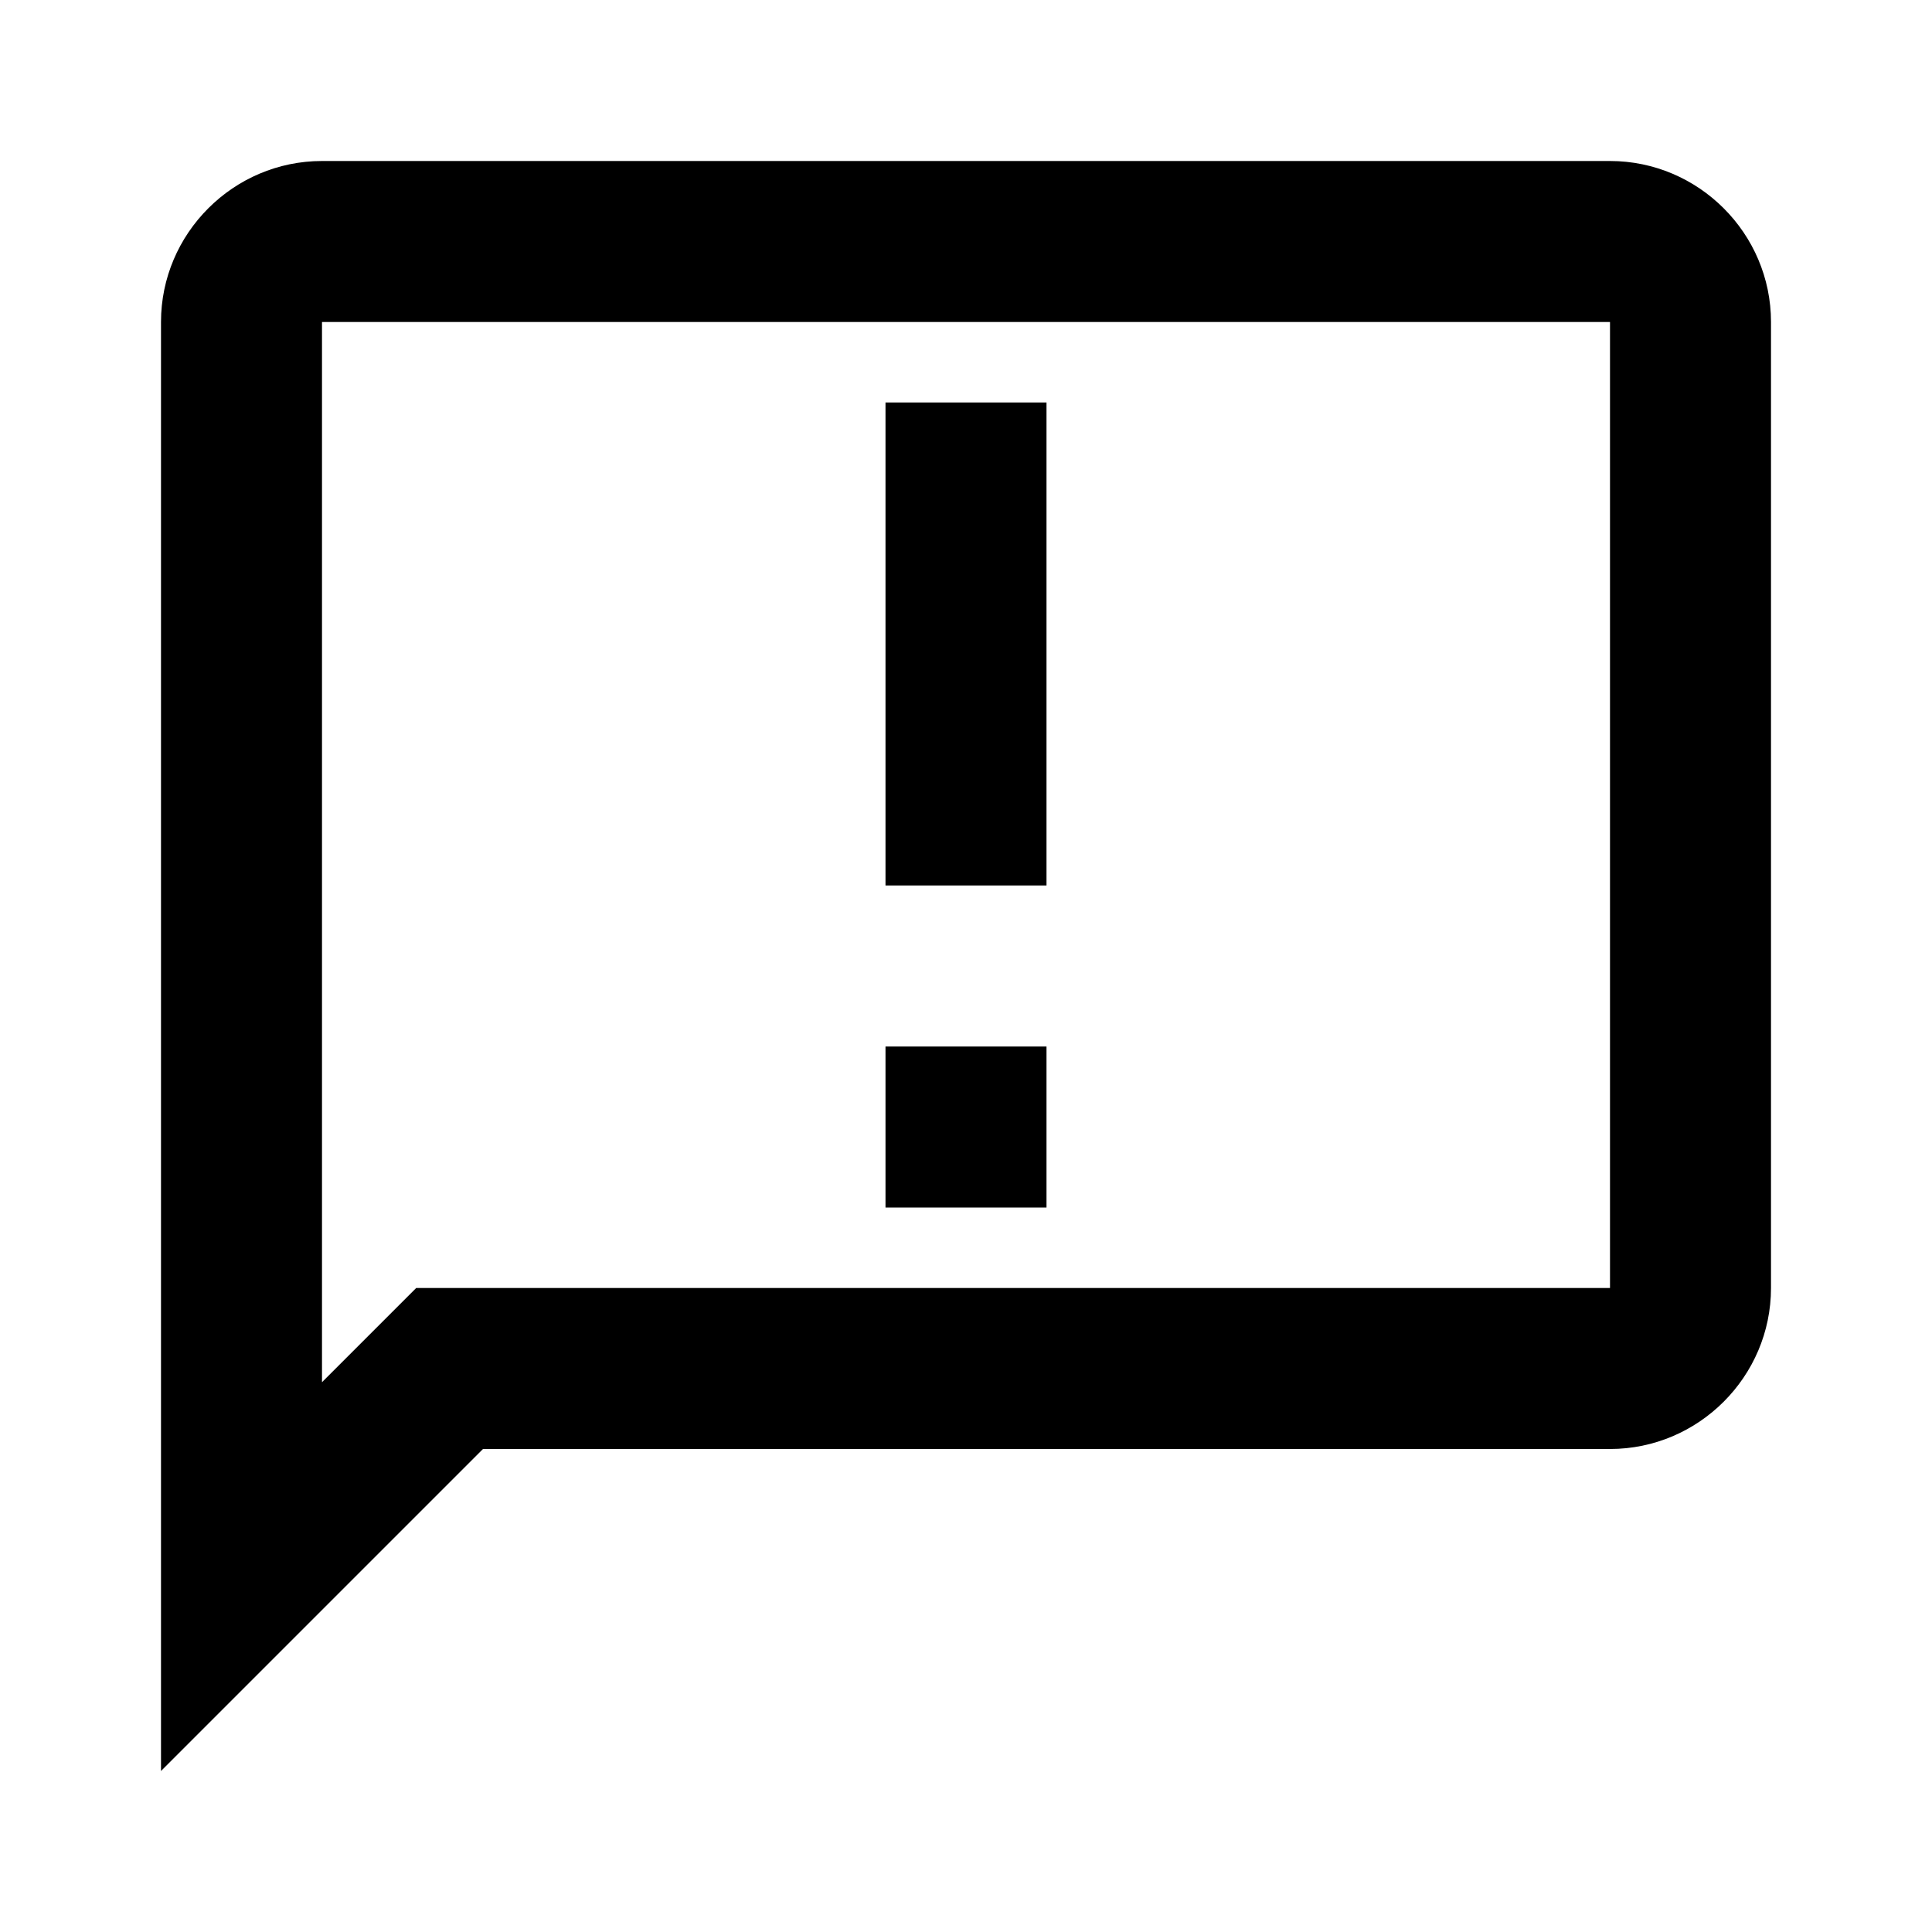
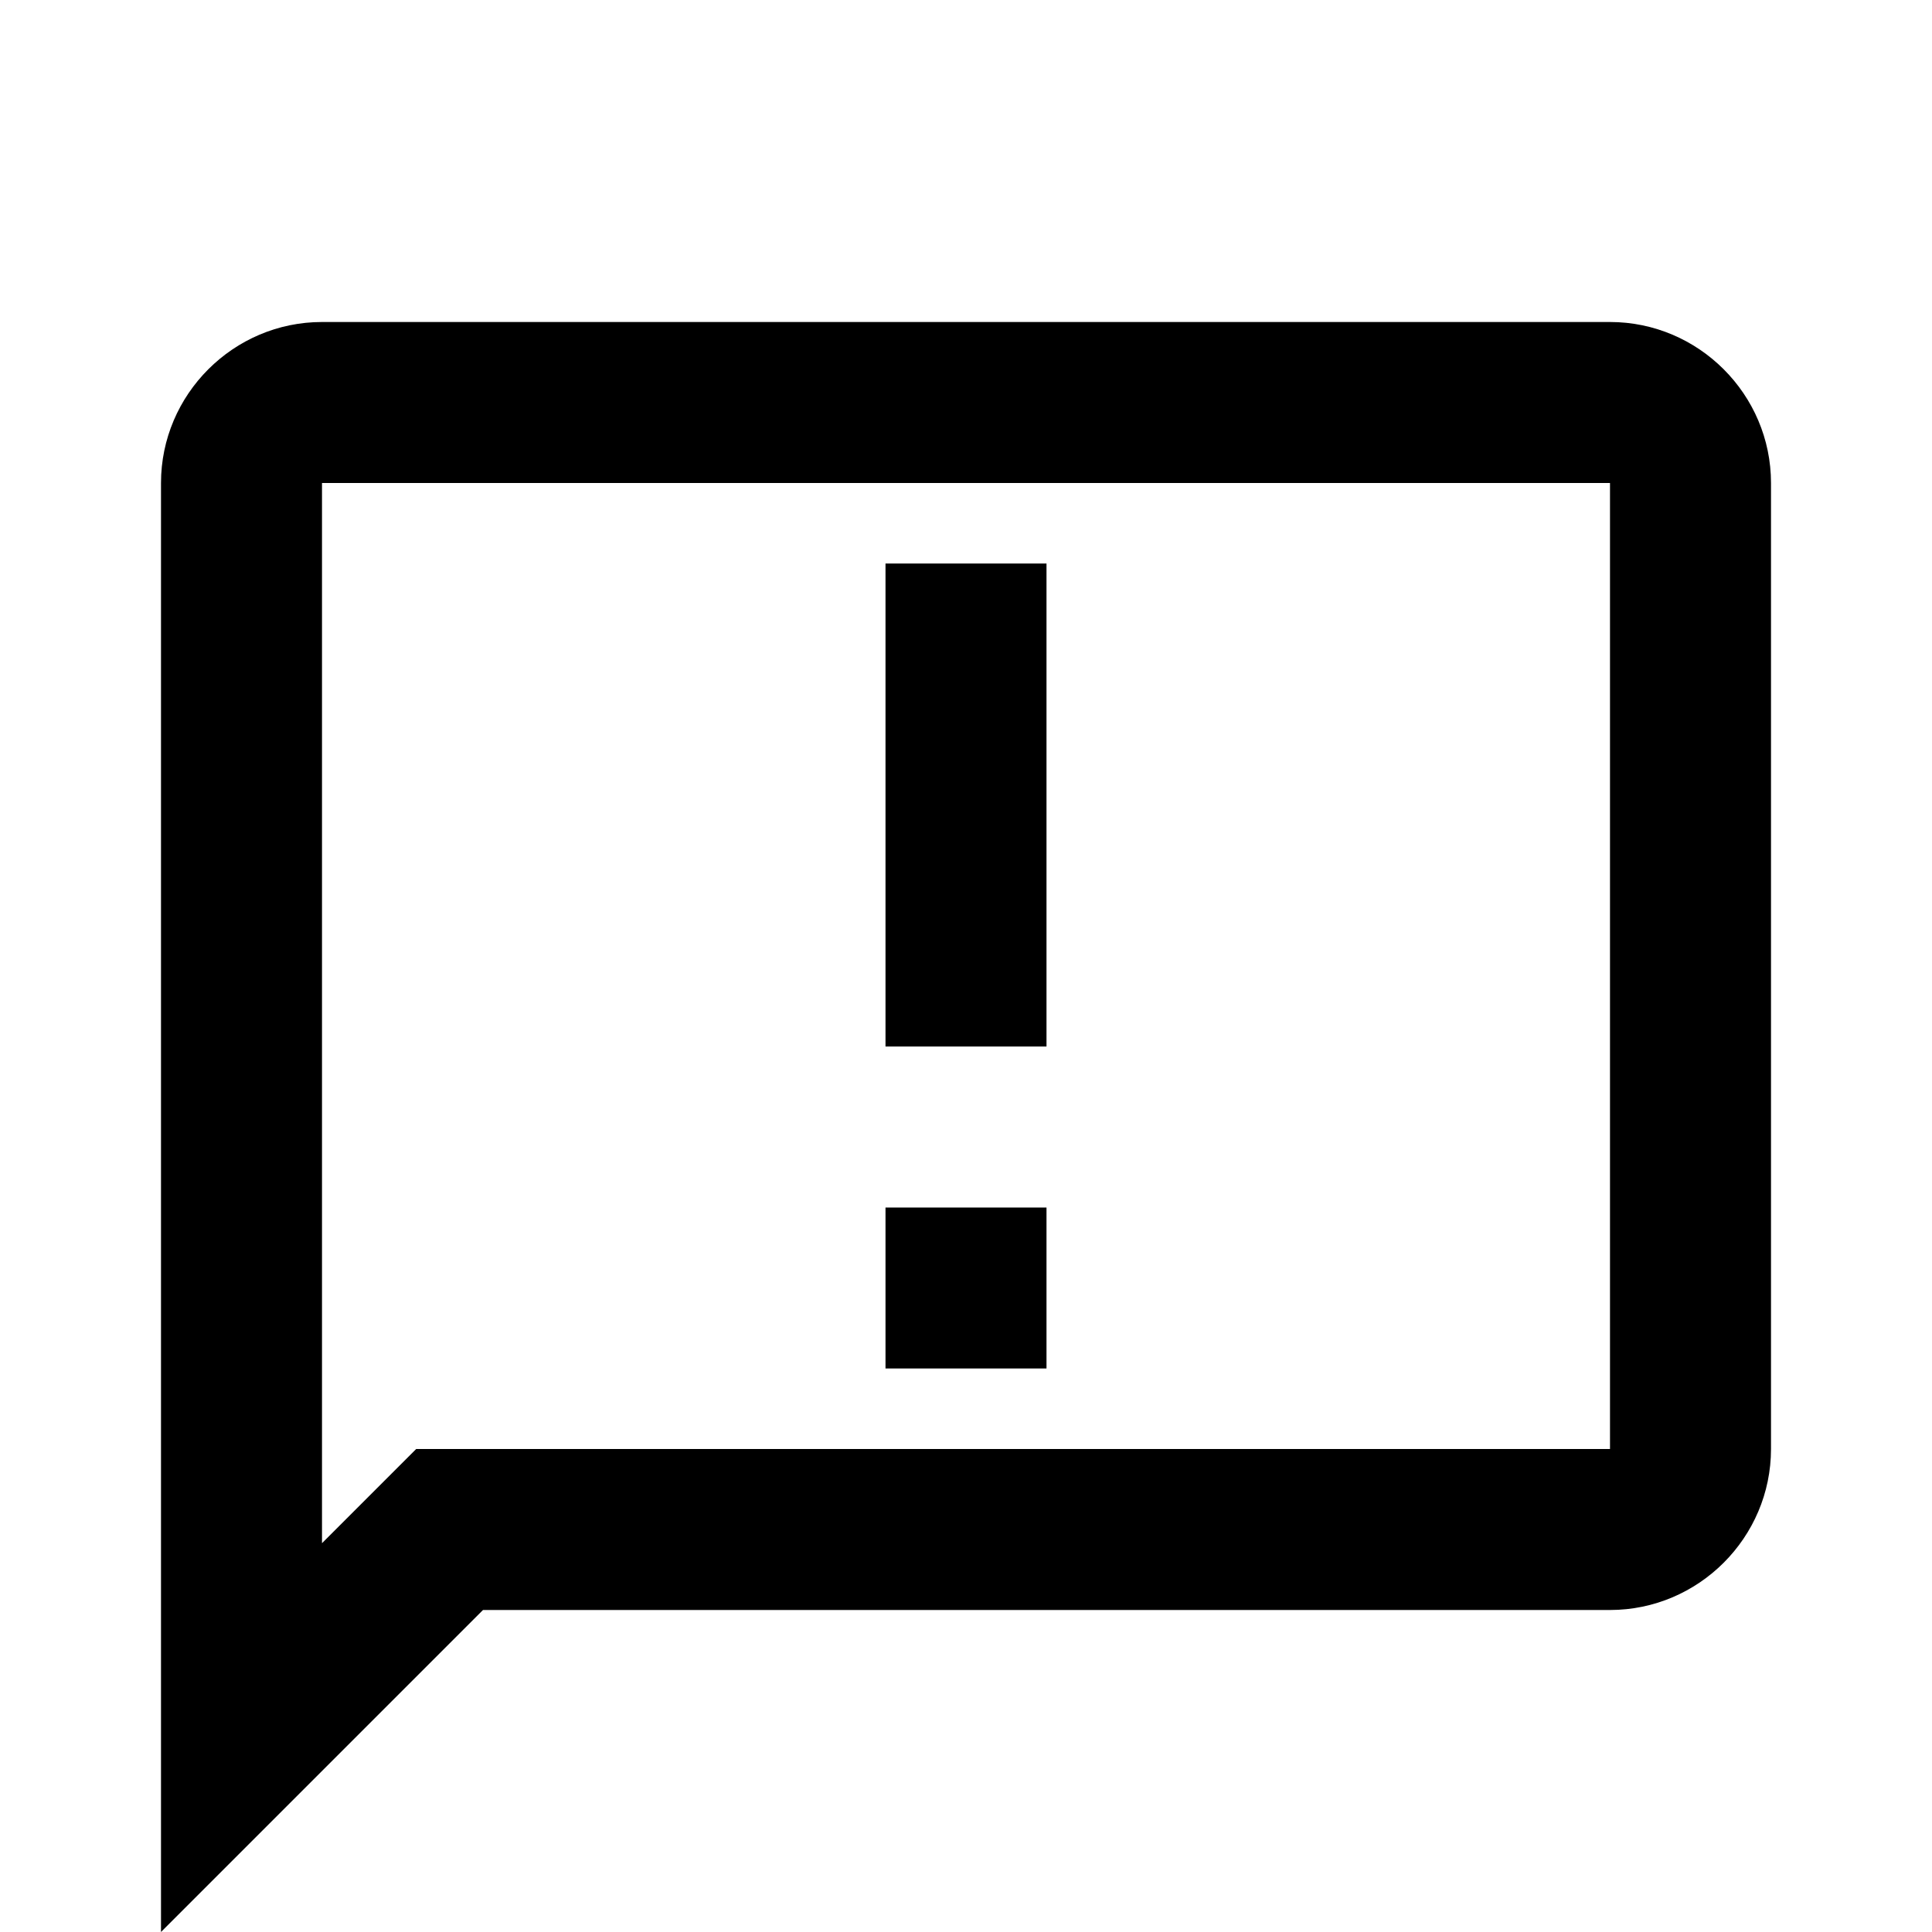
- <svg xmlns="http://www.w3.org/2000/svg" viewBox="0 0 24 24" fill="none">
+ <svg xmlns="http://www.w3.org/2000/svg" viewBox="0 -2 24 24" fill="none">
  <path fill-rule="evenodd" clip-rule="evenodd" d="M4 2H20C21.1 2 22 2.9 22 4V16C22 17.1 21.1 18 20 18H6L2 22V4C2 2.9 2.9 2 4 2ZM5.17 16H20V4H4V17.17L5.17 16ZM11 5H13V11H11V5ZM13 13H11V15H13V13Z" fill="currentcolor" />
</svg>
